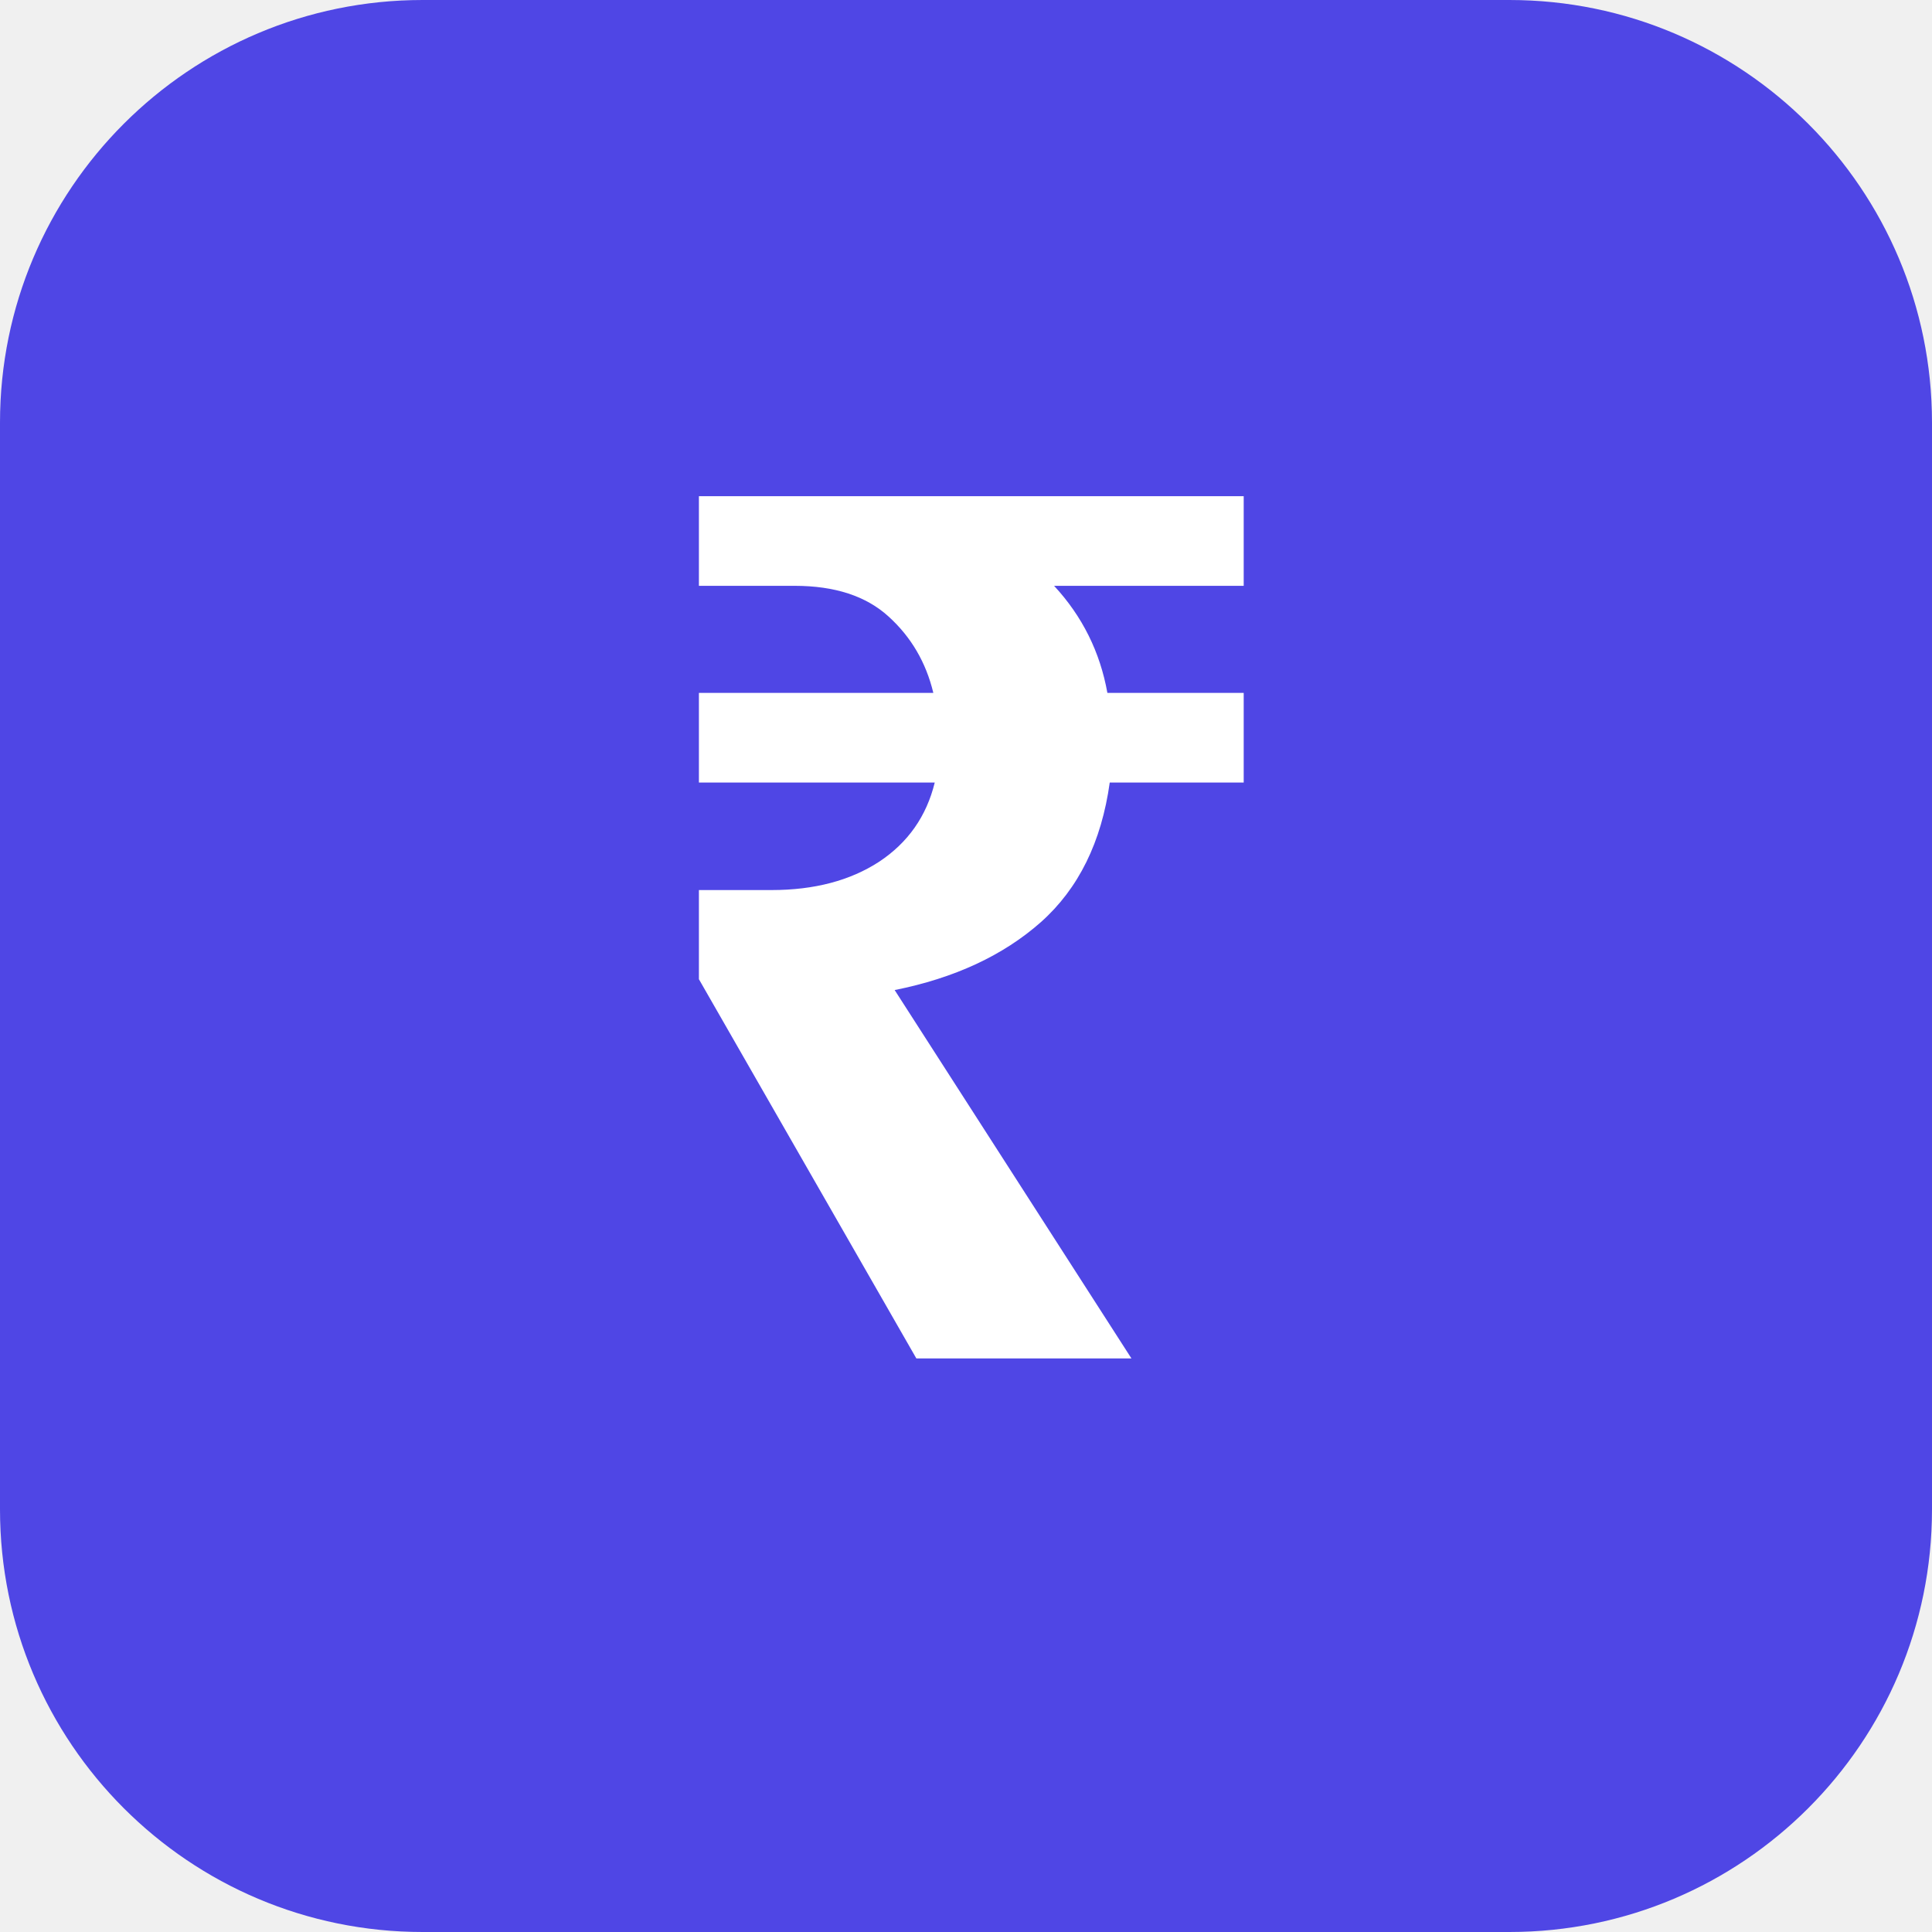
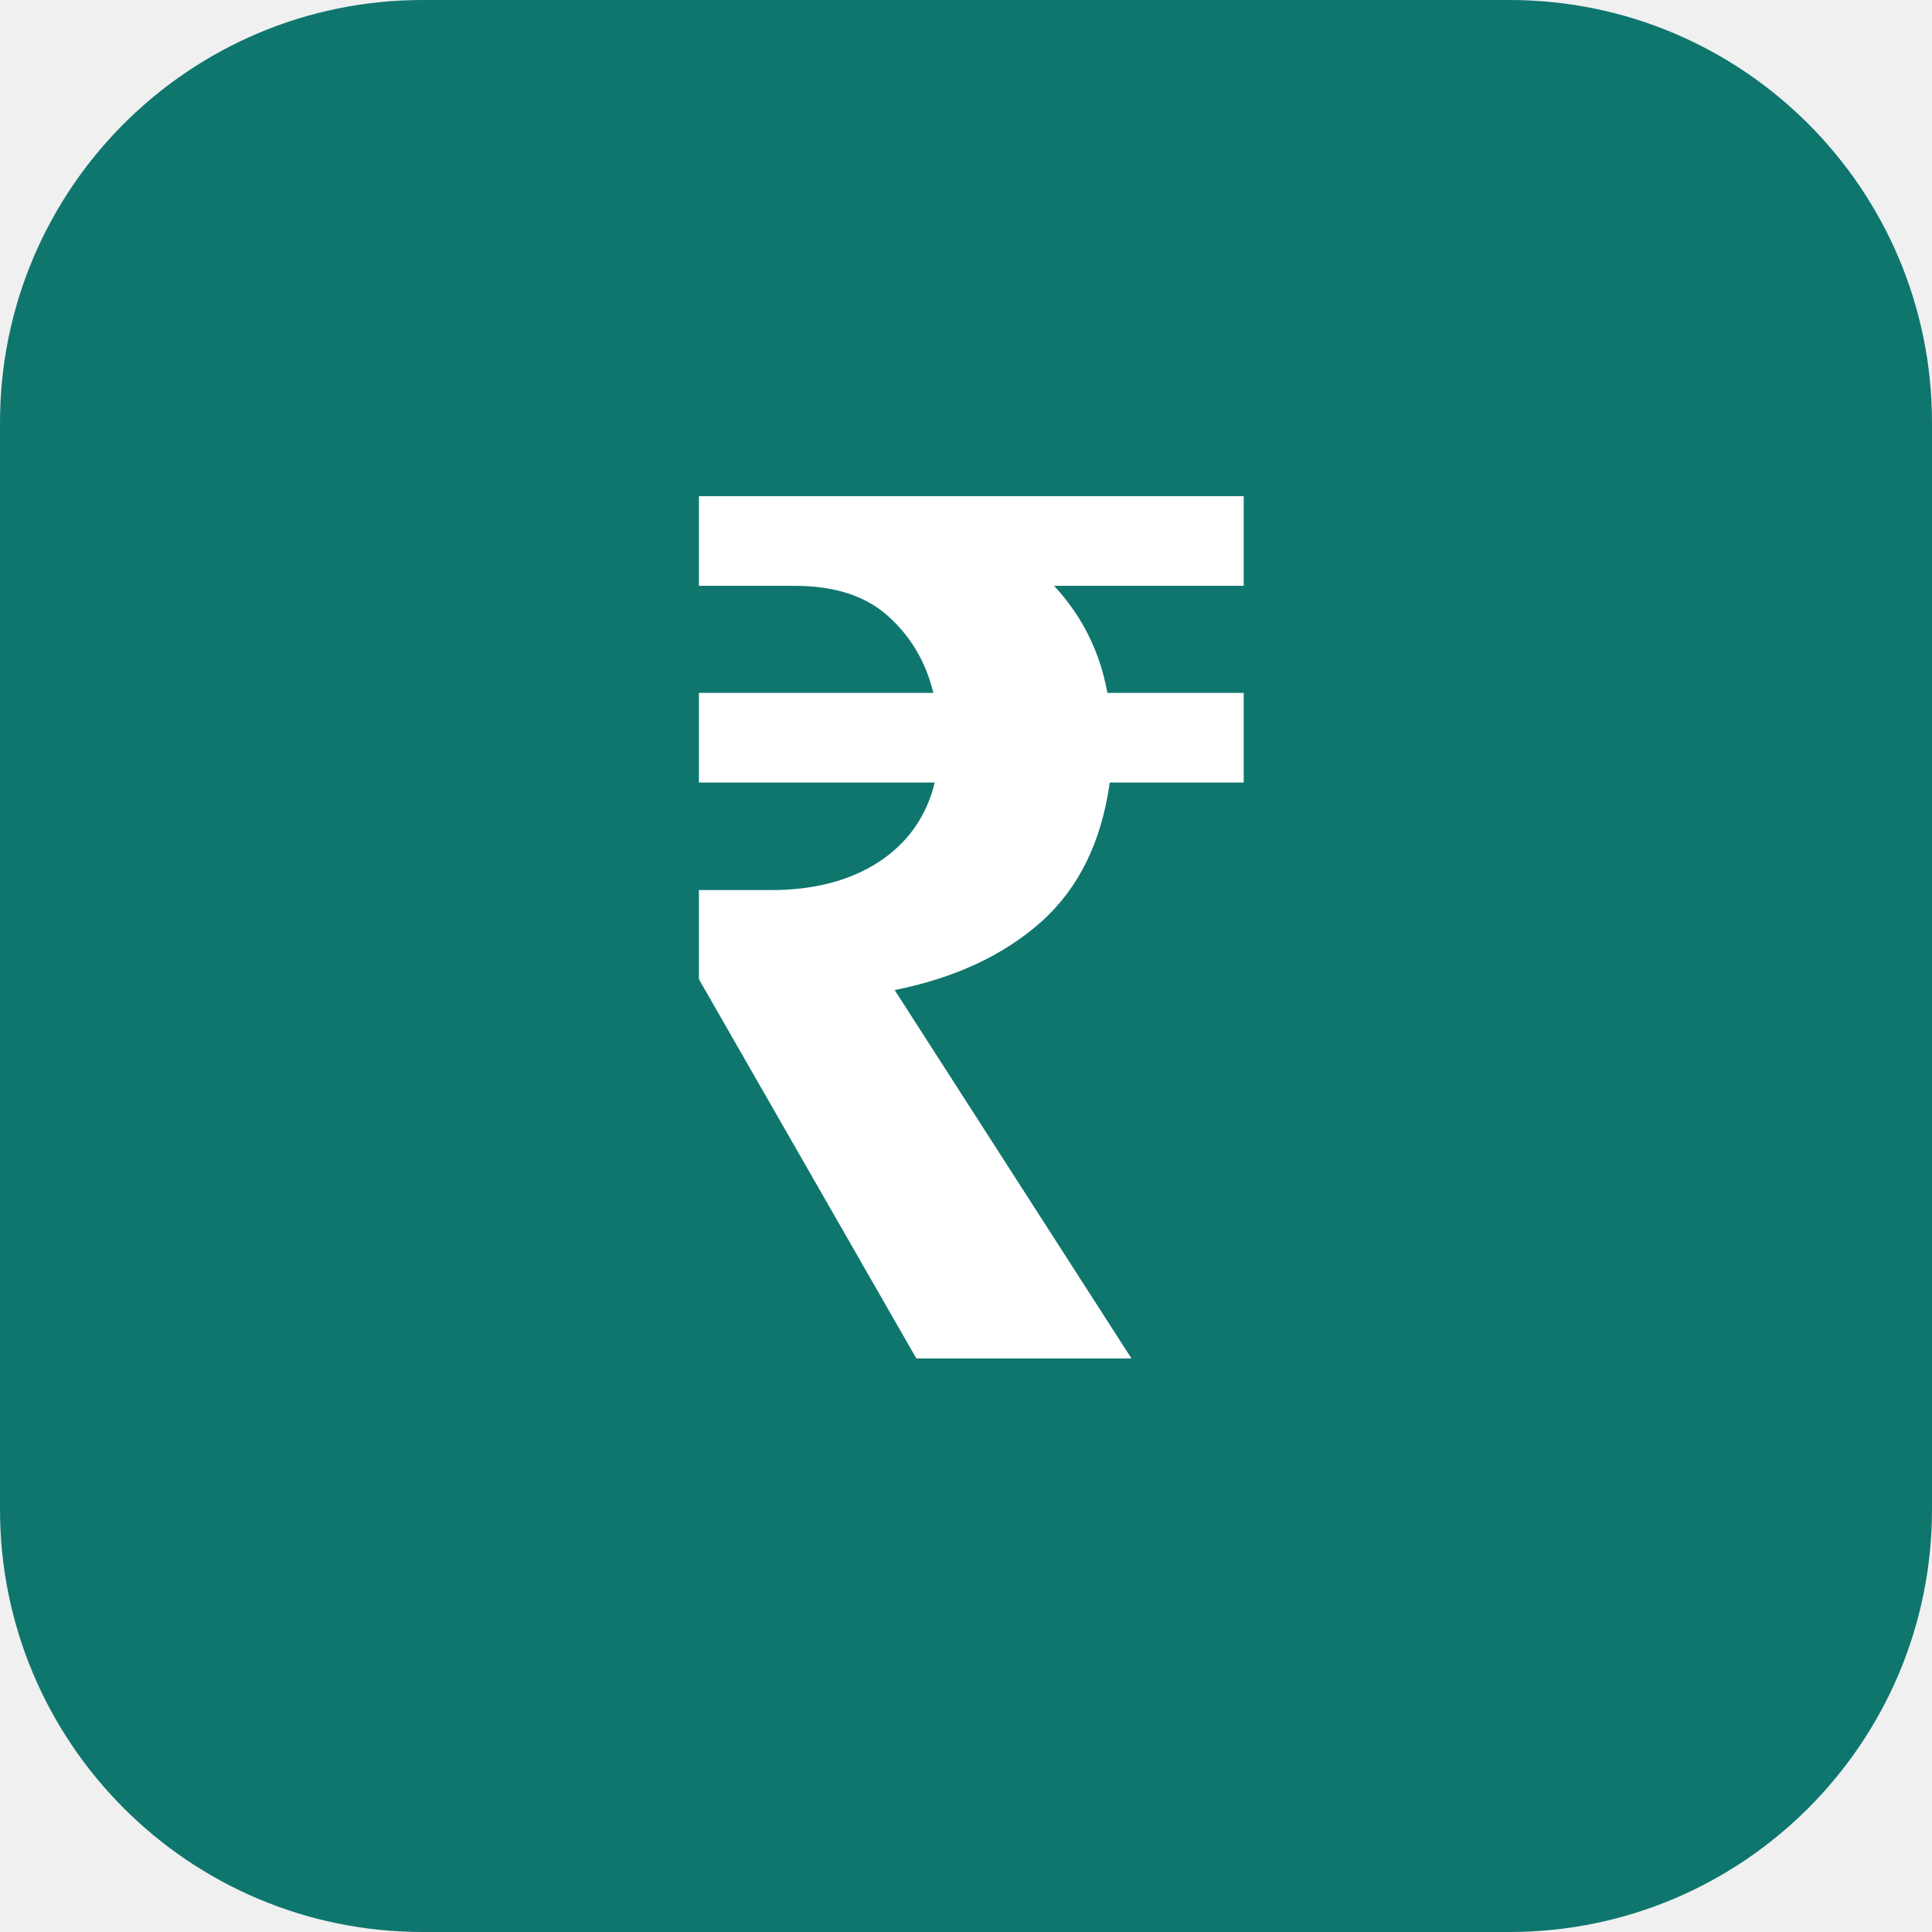
<svg xmlns="http://www.w3.org/2000/svg" viewBox="0 0 64 64">
-   <rect width="64" height="64" rx="14" fill="#4f46e5" />
+   <rect width="64" height="64" rx="14" fill="#0f766e" />
  <text x="32" y="45" font-family="Arial,sans-serif" font-size="40" font-weight="700" fill="#fff" text-anchor="middle">₹</text>
</svg>
